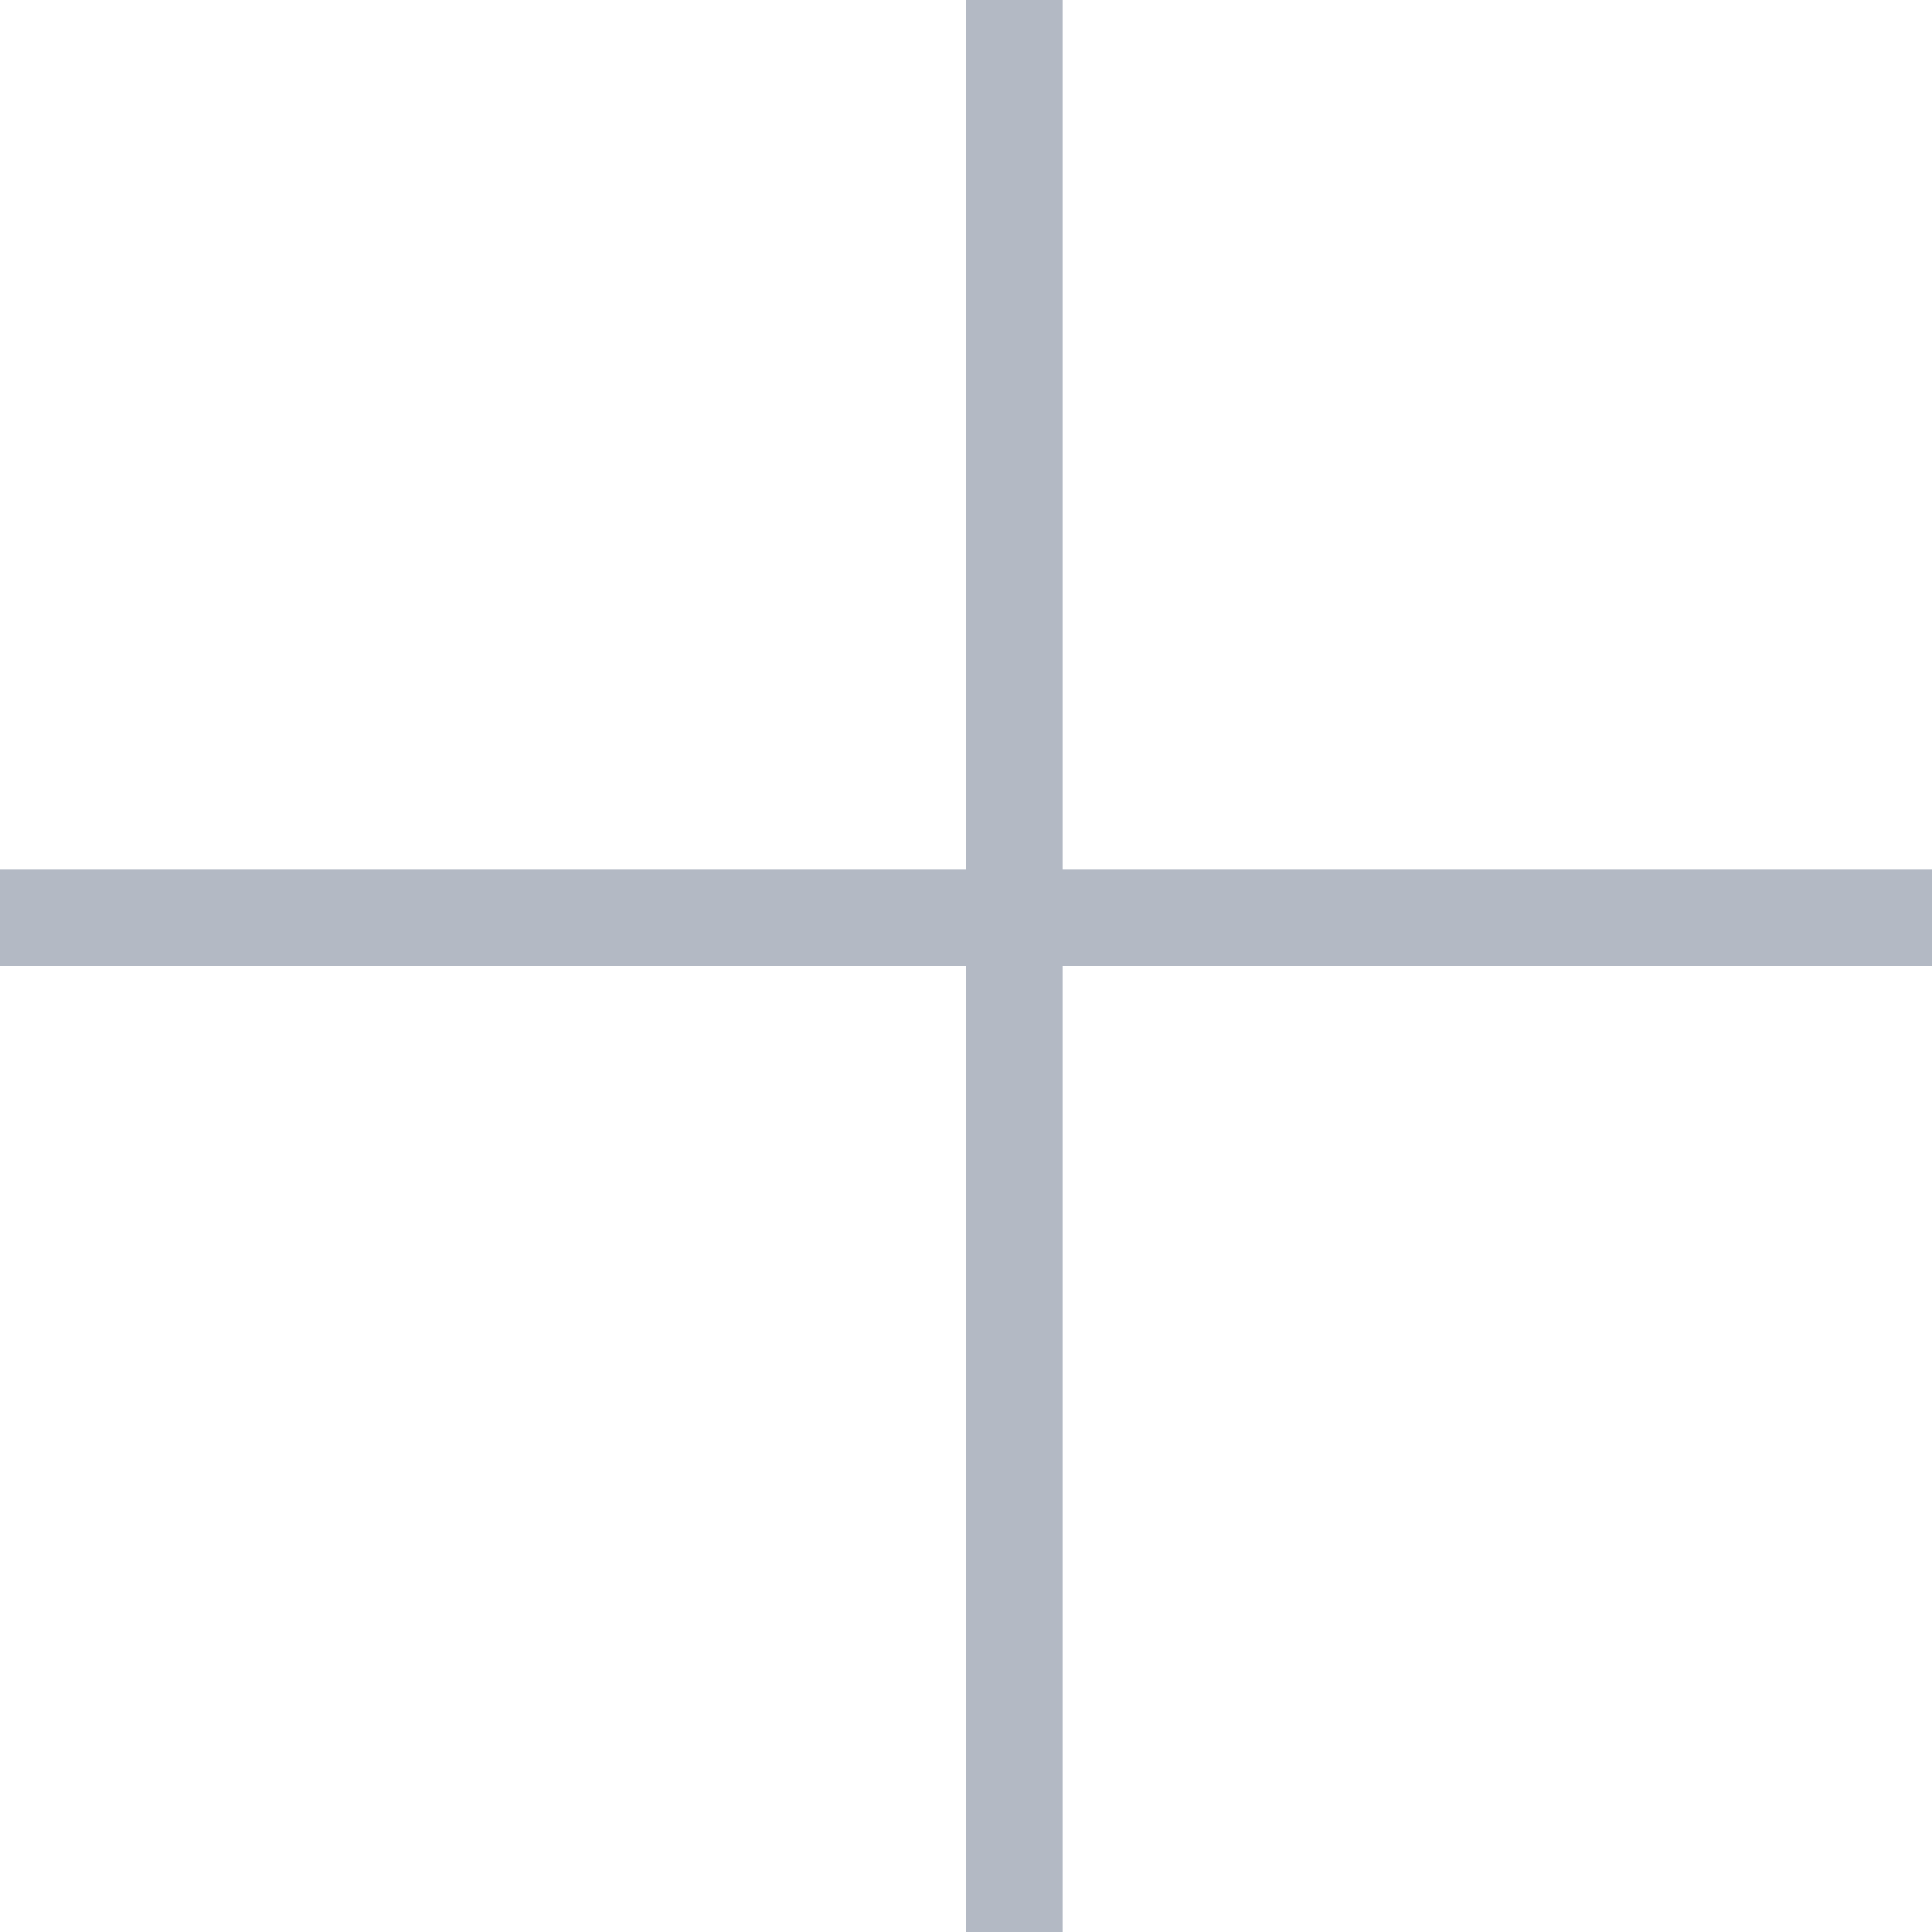
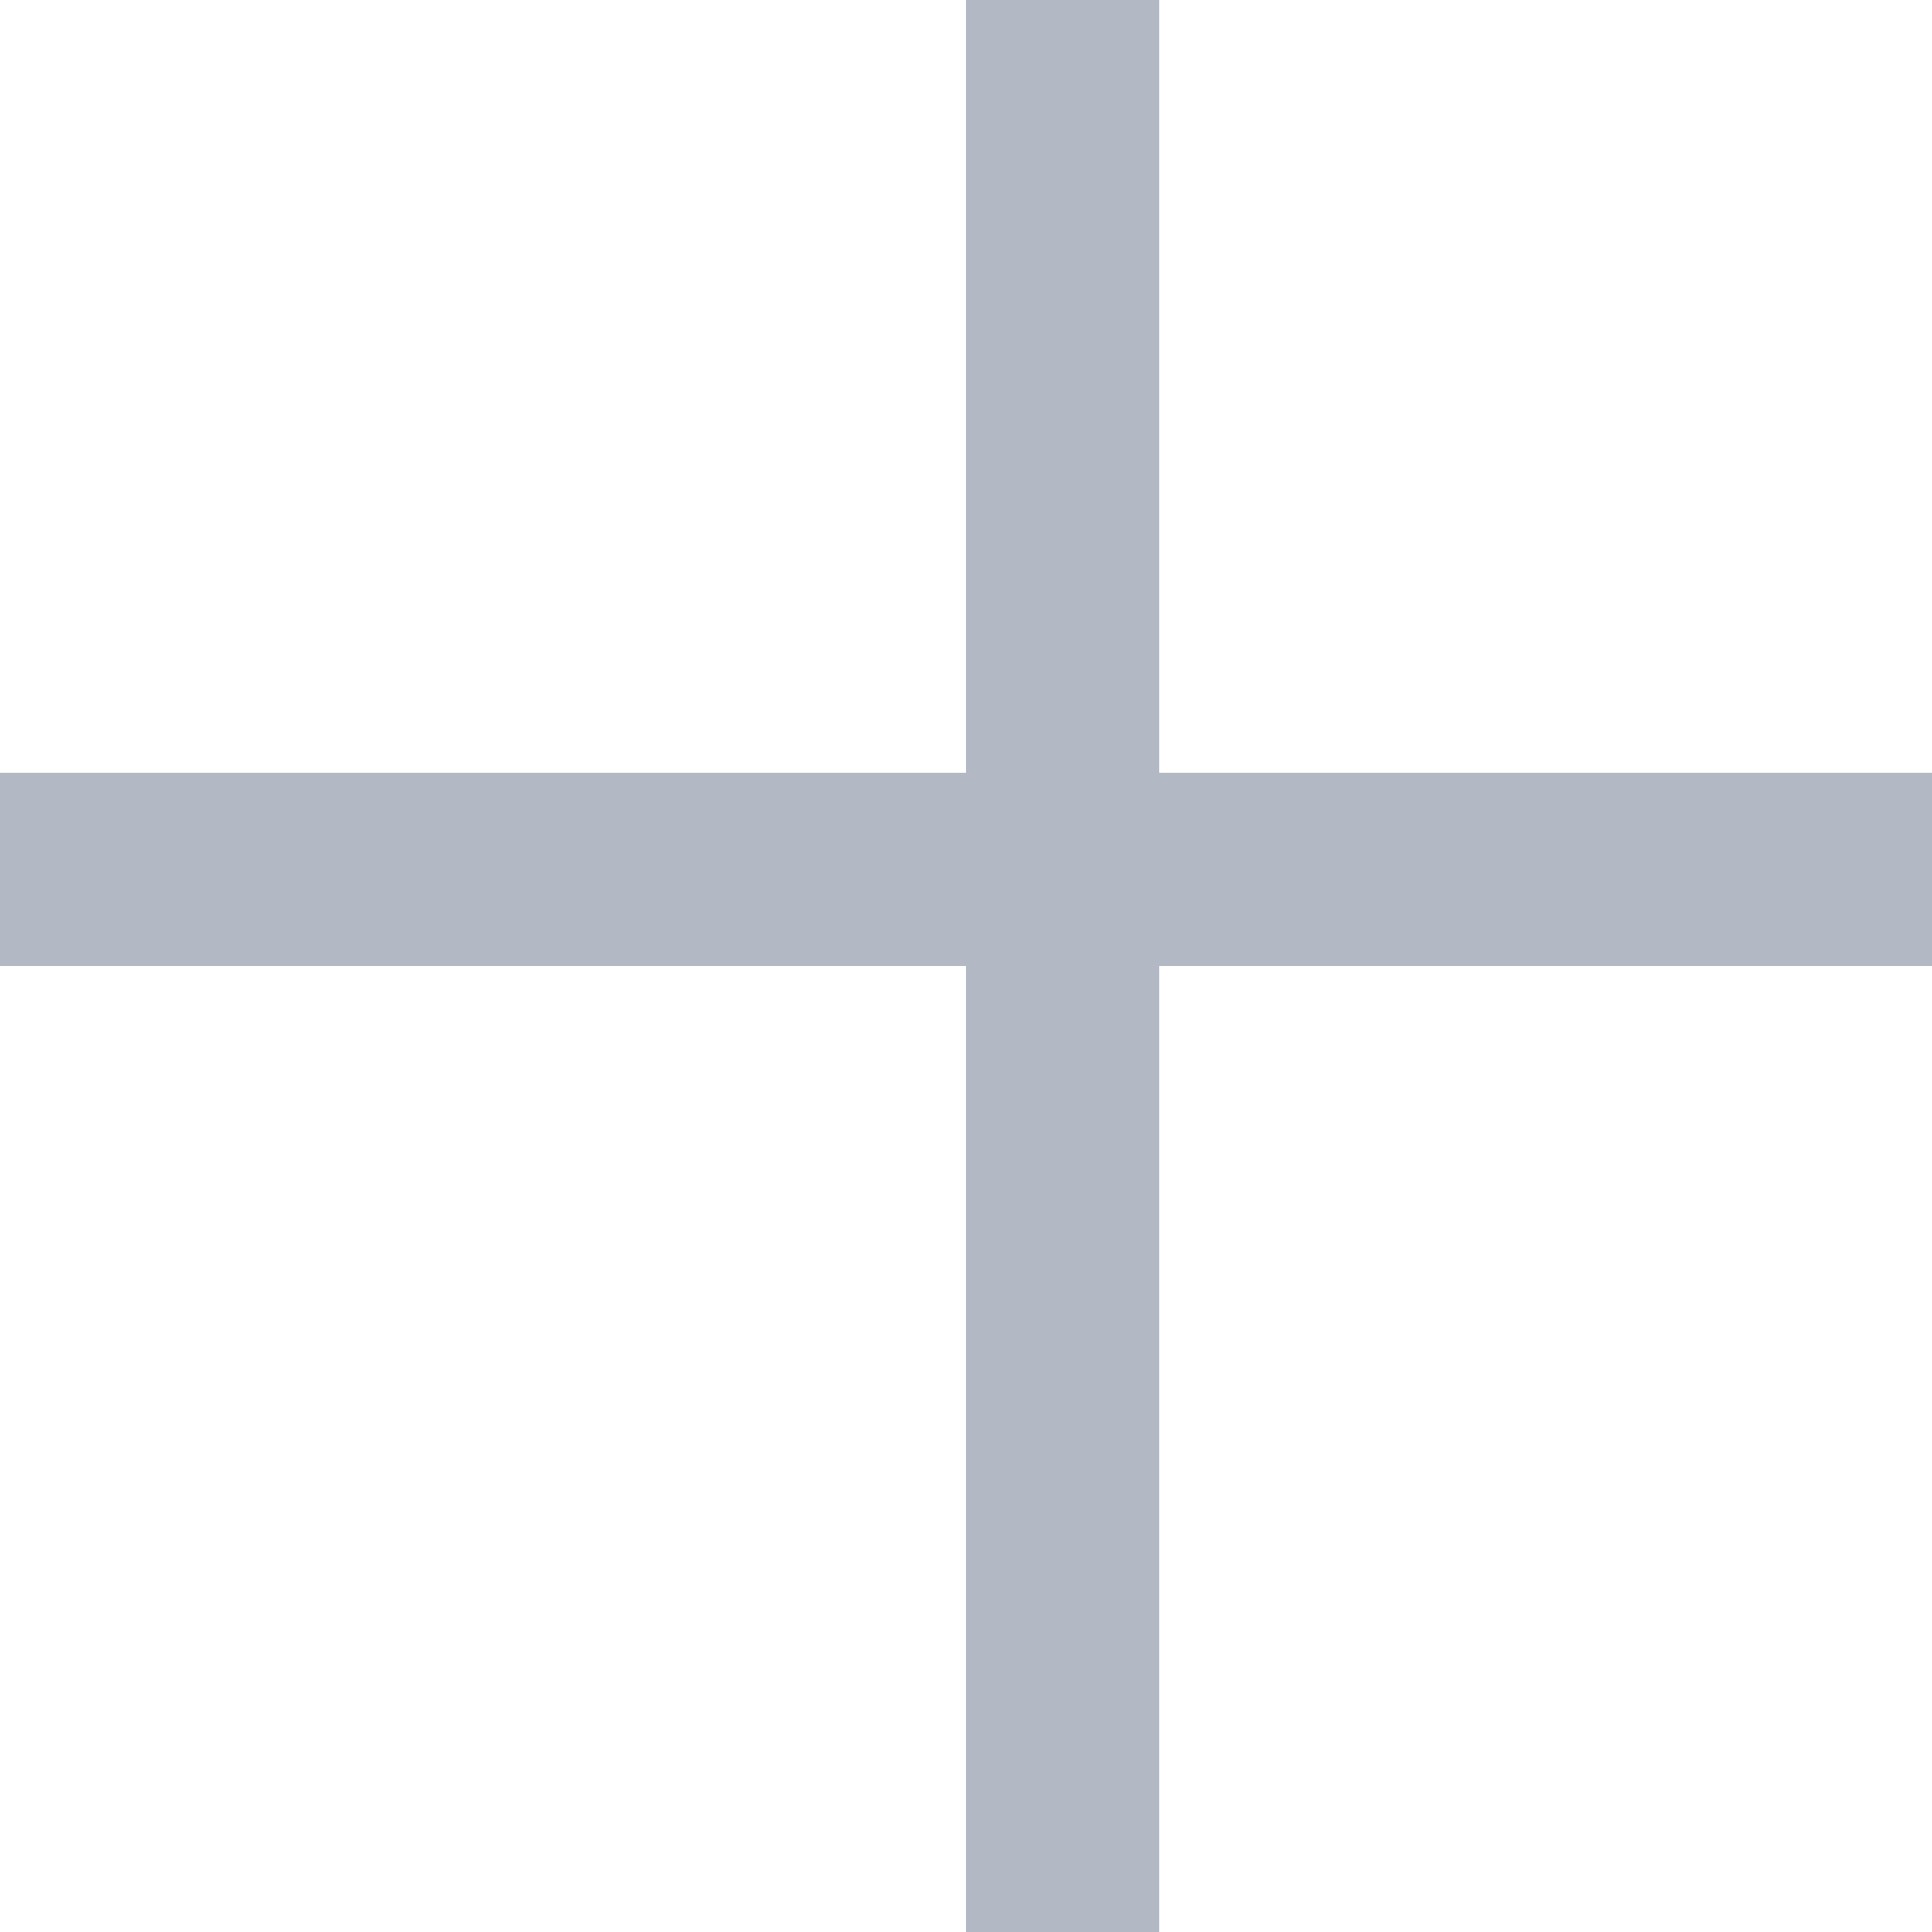
<svg xmlns="http://www.w3.org/2000/svg" width="20" height="20" viewBox="0 0 20 20" fill="none">
-   <line x1="10.5" x2="10.5" y2="20" stroke="#B3B9C4" />
-   <line y1="9.5" x2="20" y2="9.5" stroke="#B3B9C4" />
+   <line x1="11" x2="11" y2="20" stroke="#B3B9C4" stroke-width="2" />
+   <line y1="9" x2="20" y2="9" stroke="#B3B9C4" stroke-width="2" />
</svg>
